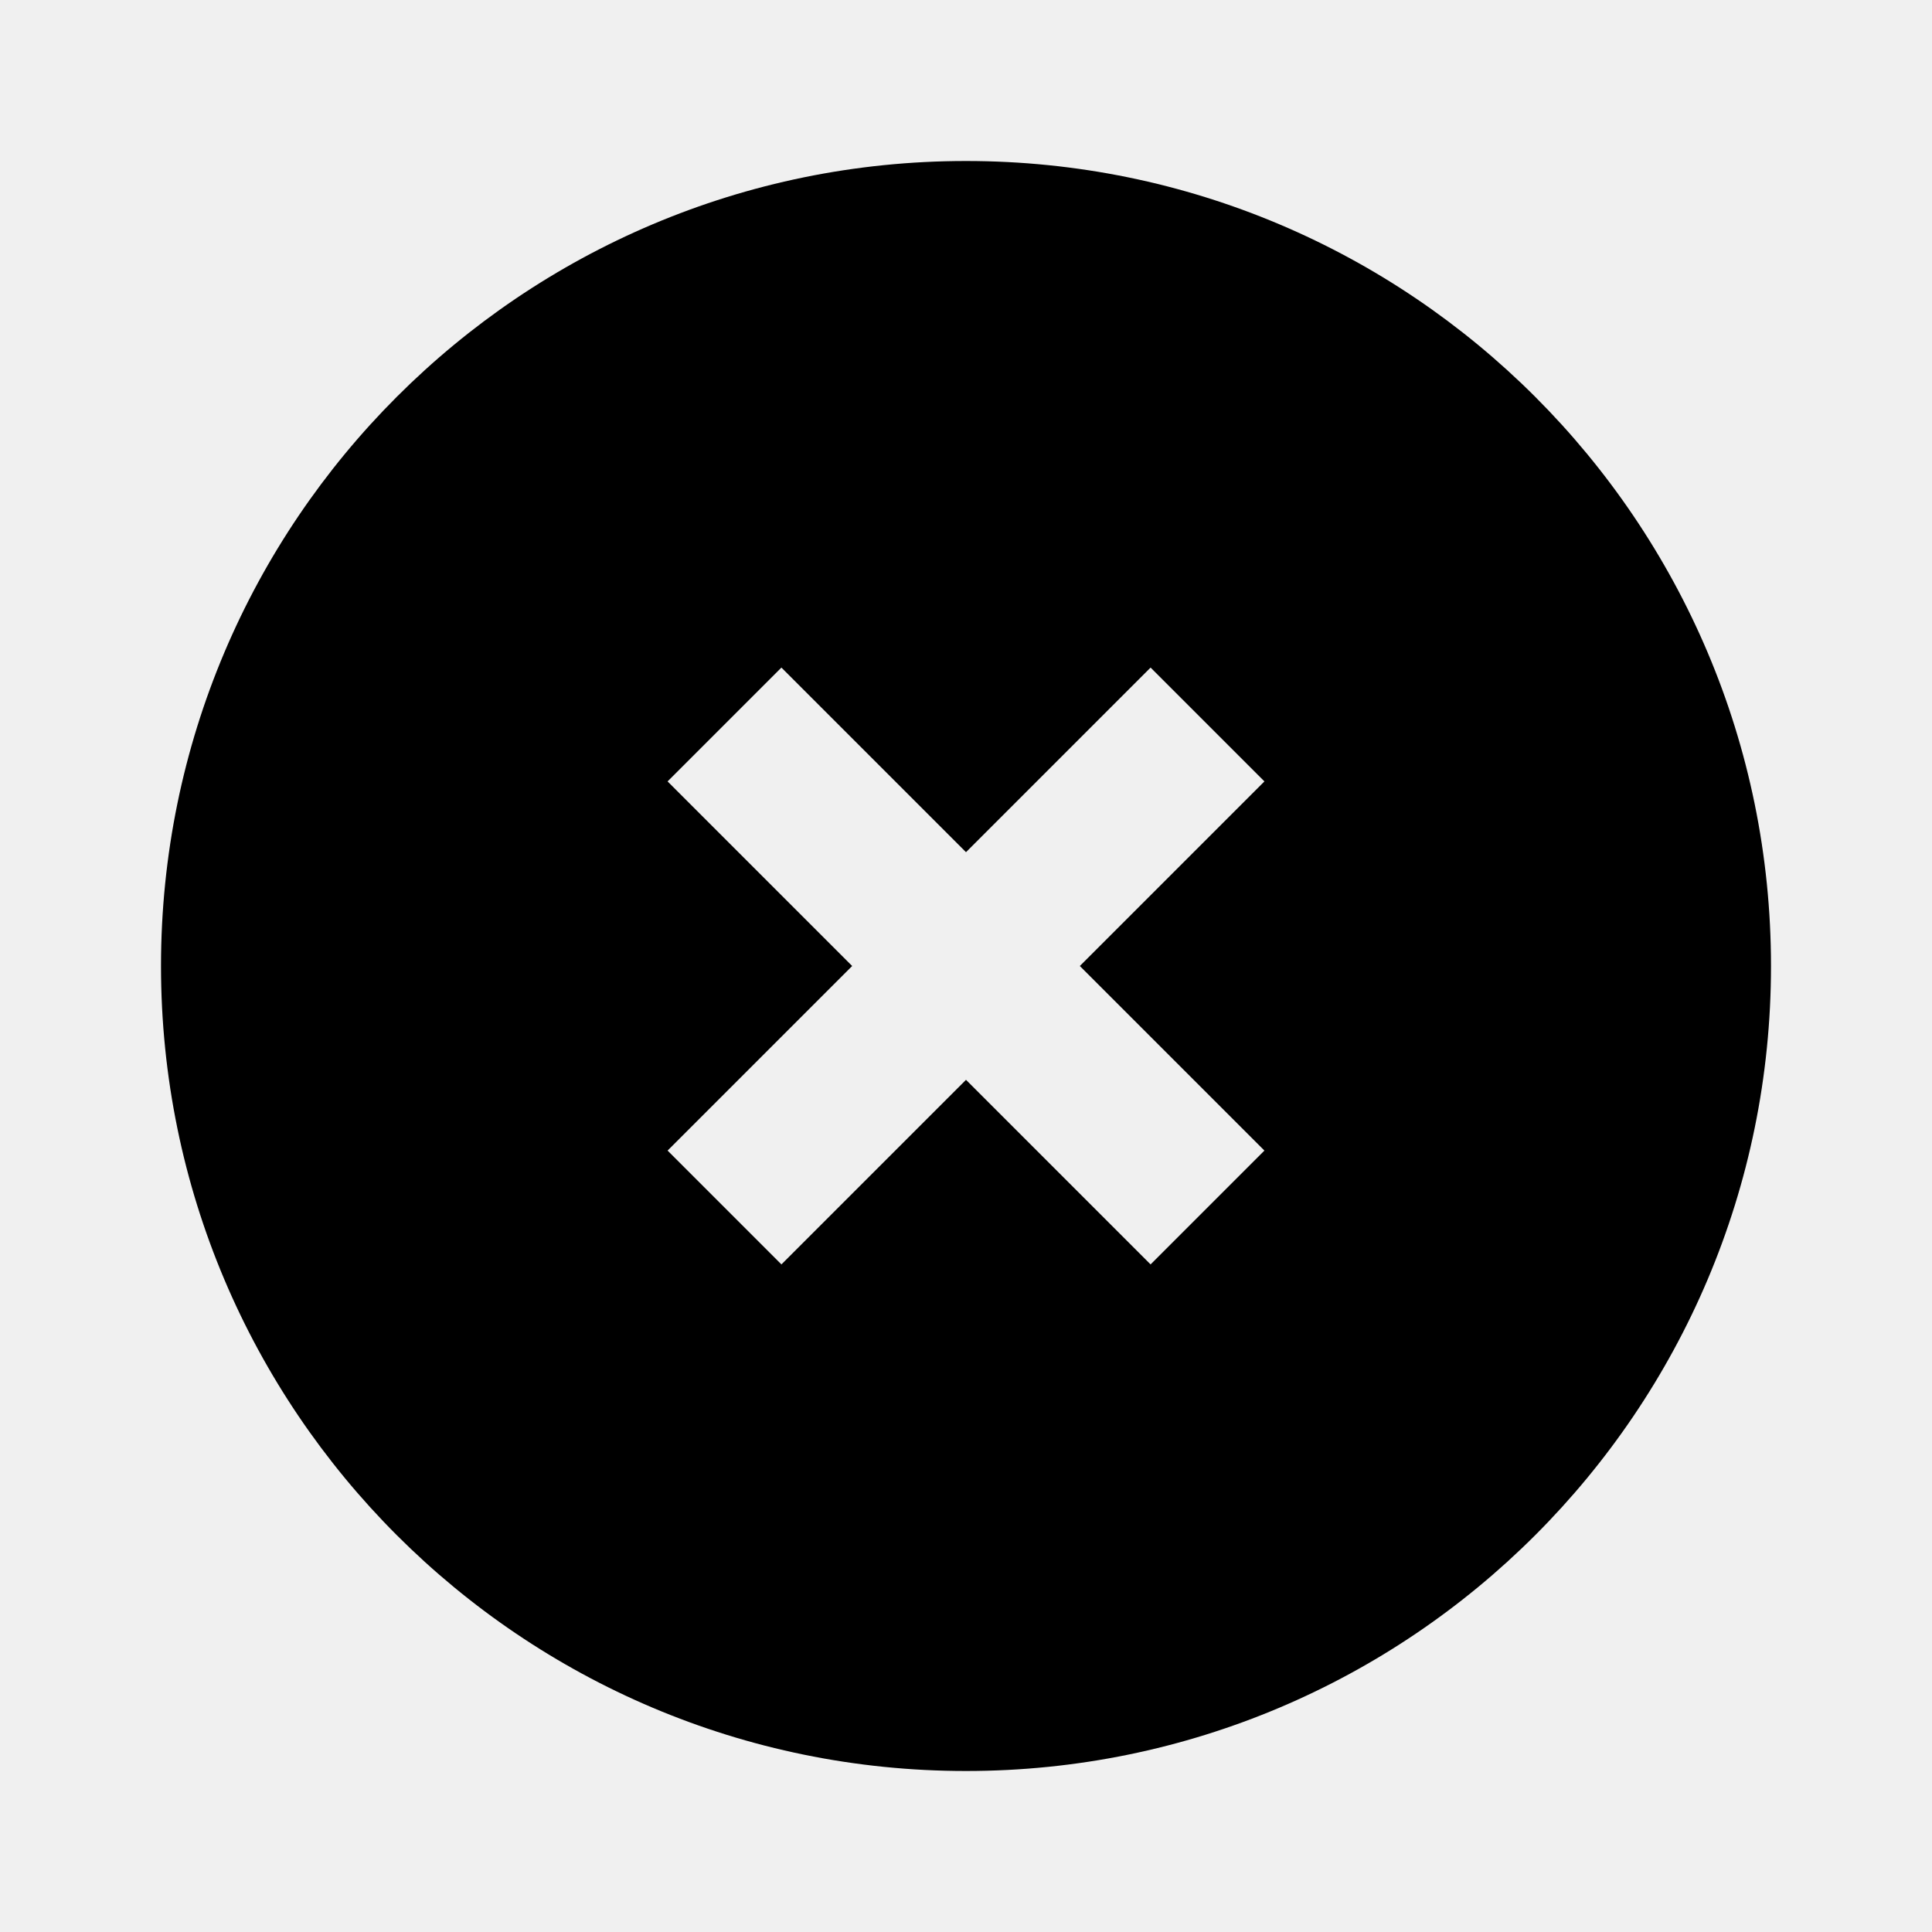
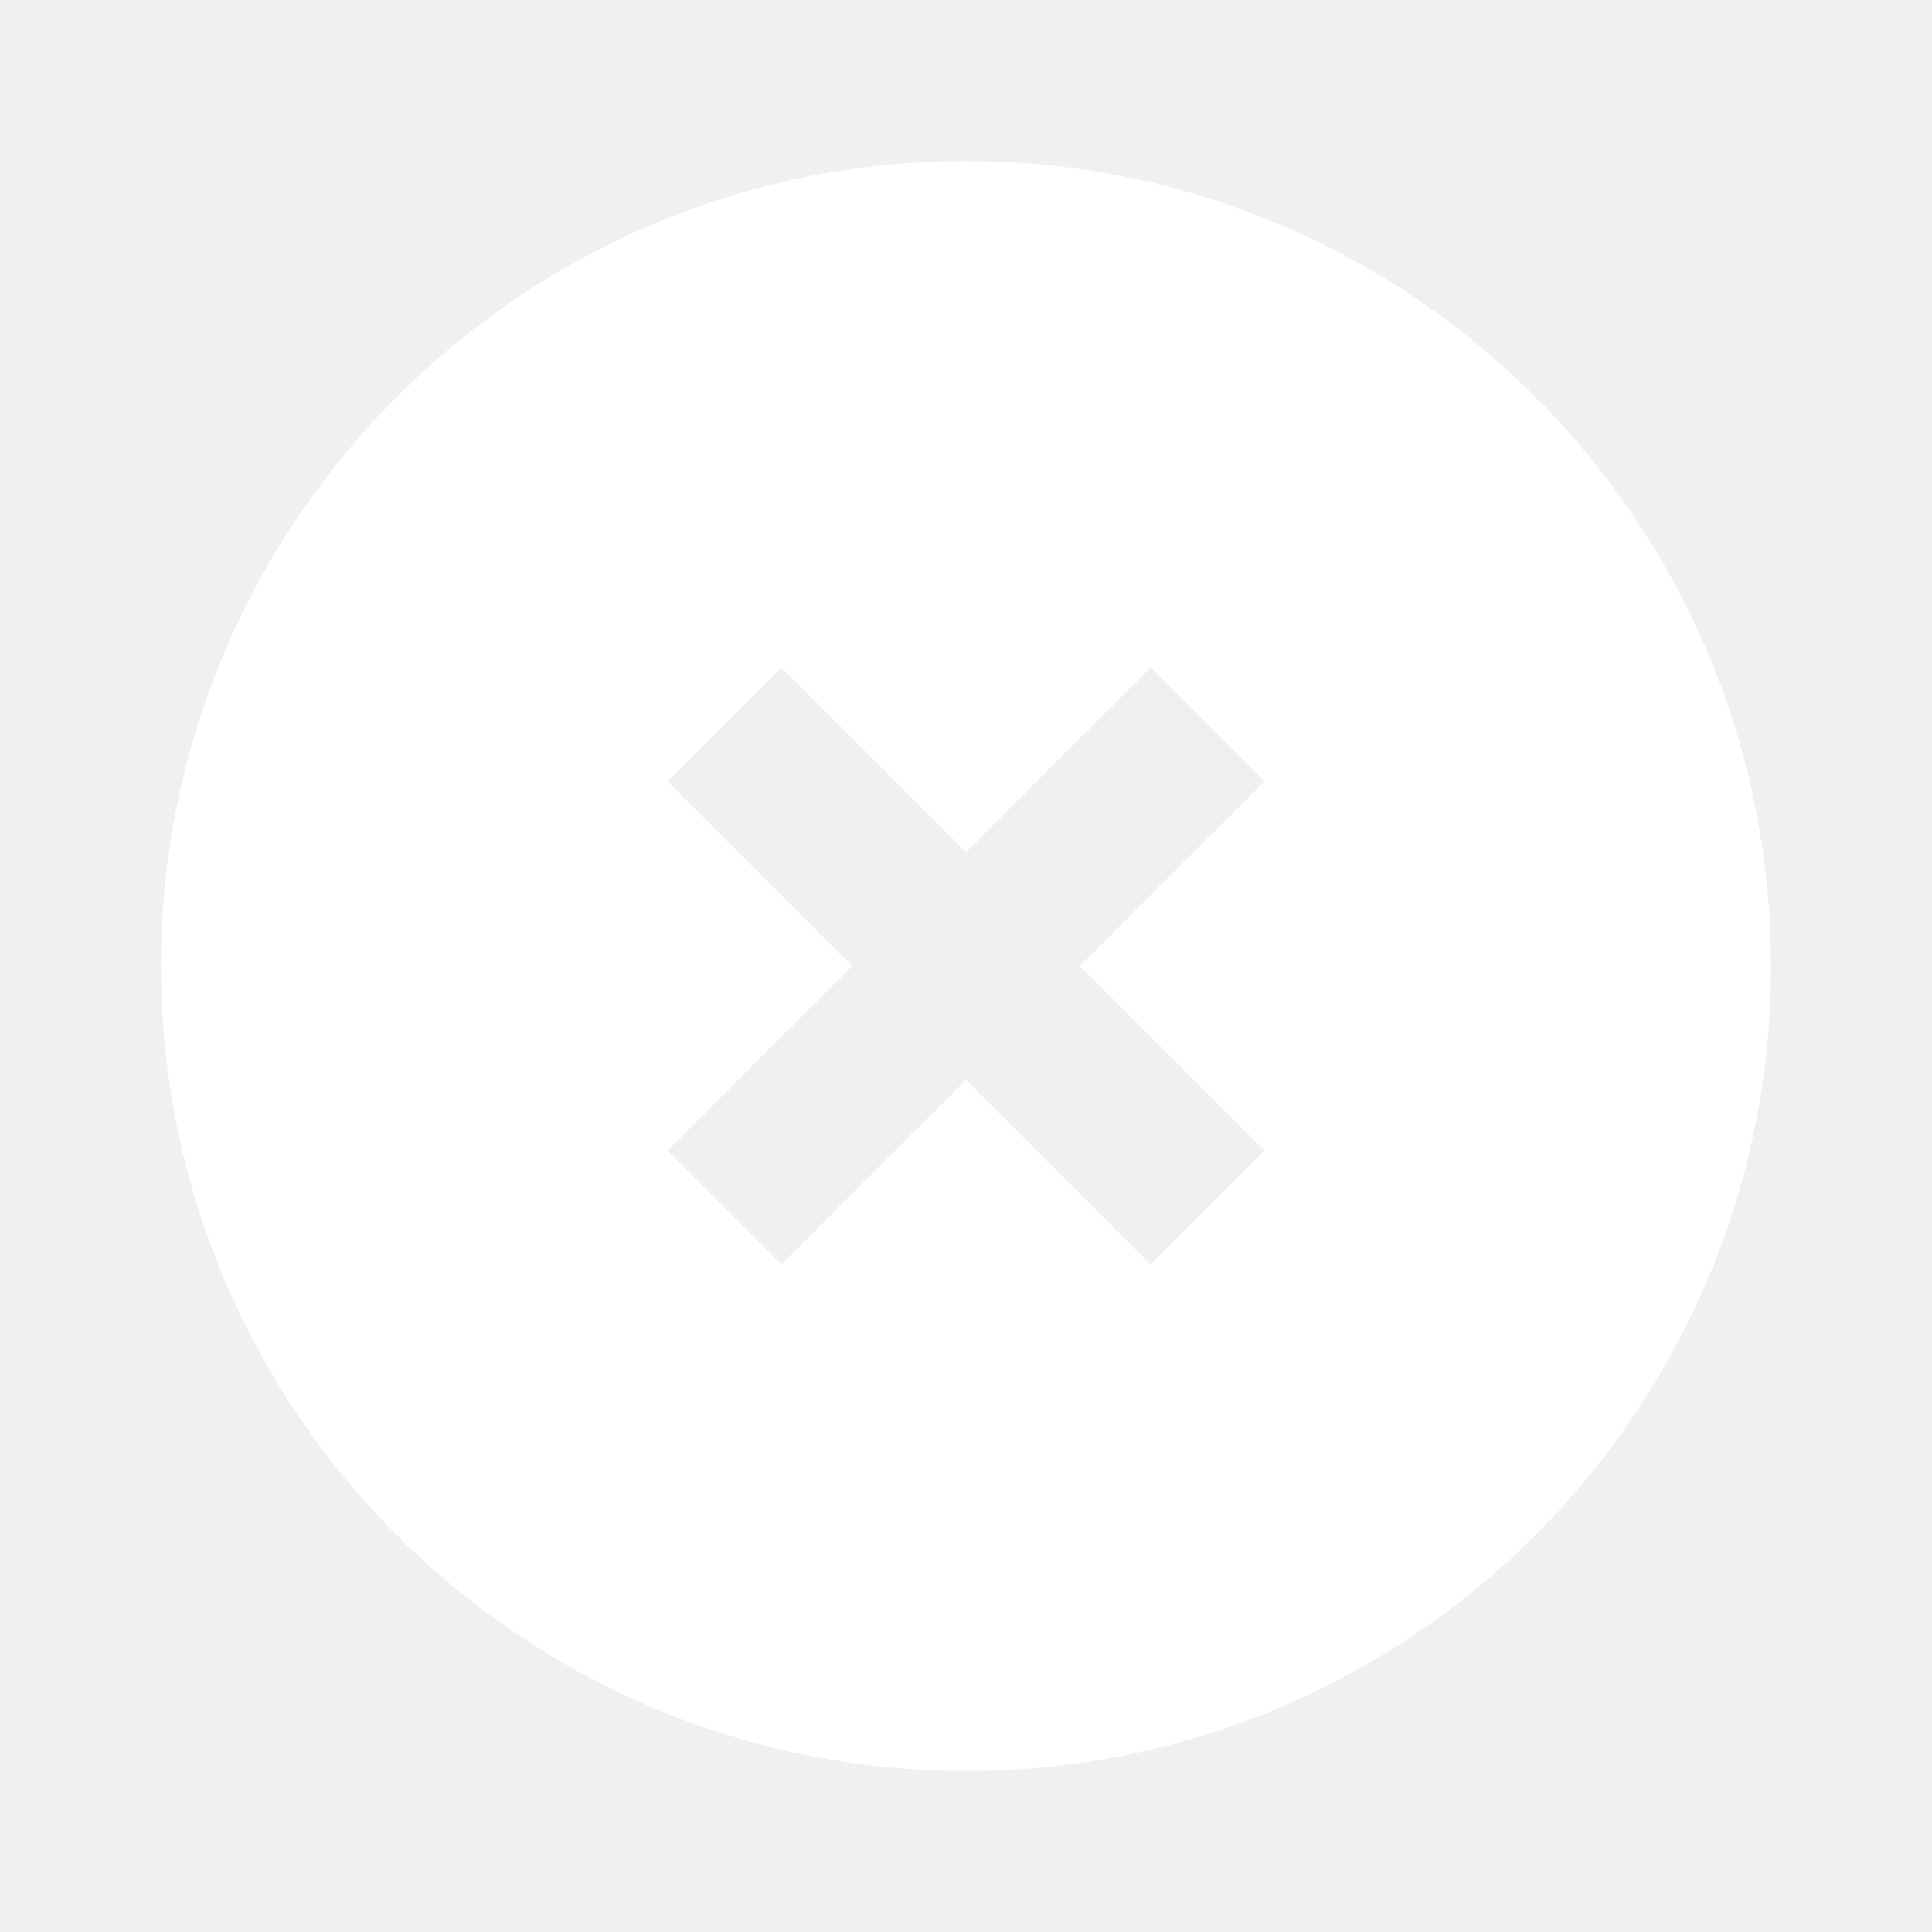
- <svg xmlns="http://www.w3.org/2000/svg" width="800px" height="800px" viewBox="0 0 512 512" version="1.1" fill="#FFFFFF">
+ <svg xmlns="http://www.w3.org/2000/svg" width="800px" height="800px" viewBox="0 0 512 512" version="1.1">
  <g id="Page-1" stroke="none" stroke-width="1" fill="none" fill-rule="evenodd">
    <g id="add" fill="#000000" transform="translate(42.66667, 42.66667)">
-       <path d="M213.333,3.55271368e-14 C331.136,3.55271368e-14 426.667,95.531 426.667,213.333 C426.667,331.136 331.136,426.667 213.333,426.667 C95.531,426.667 3.55271368e-14,331.136 3.55271368e-14,213.333 C3.55271368e-14,95.531 95.531,3.55271368e-14 213.333,3.55271368e-14 Z M262.251,134.251 L213.333,183.168 L164.416,134.251 L134.251,164.416 L183.168,213.333 L134.251,262.251 L164.416,292.416 L213.333,243.499 L262.251,292.416 L292.416,262.251 L243.499,213.333 L292.416,164.416 L262.251,134.251 Z" id="Combined-Shape">
+       <path d="M213.333,3.55271368e-14 C331.136,3.55271368e-14 426.667,95.531 426.667,213.333 C426.667,331.136 331.136,426.667 213.333,426.667 C95.531,426.667 3.55271368e-14,331.136 3.55271368e-14,213.333 C3.55271368e-14,95.531 95.531,3.55271368e-14 213.333,3.55271368e-14 Z M262.251,134.251 L213.333,183.168 L164.416,134.251 L134.251,164.416 L183.168,213.333 L134.251,262.251 L164.416,292.416 L213.333,243.499 L262.251,292.416 L292.416,262.251 L243.499,213.333 L292.416,164.416 L262.251,134.251 Z" id="Combined-Shape" fill="#FFFFFF">

</path>
    </g>
  </g>
</svg>
